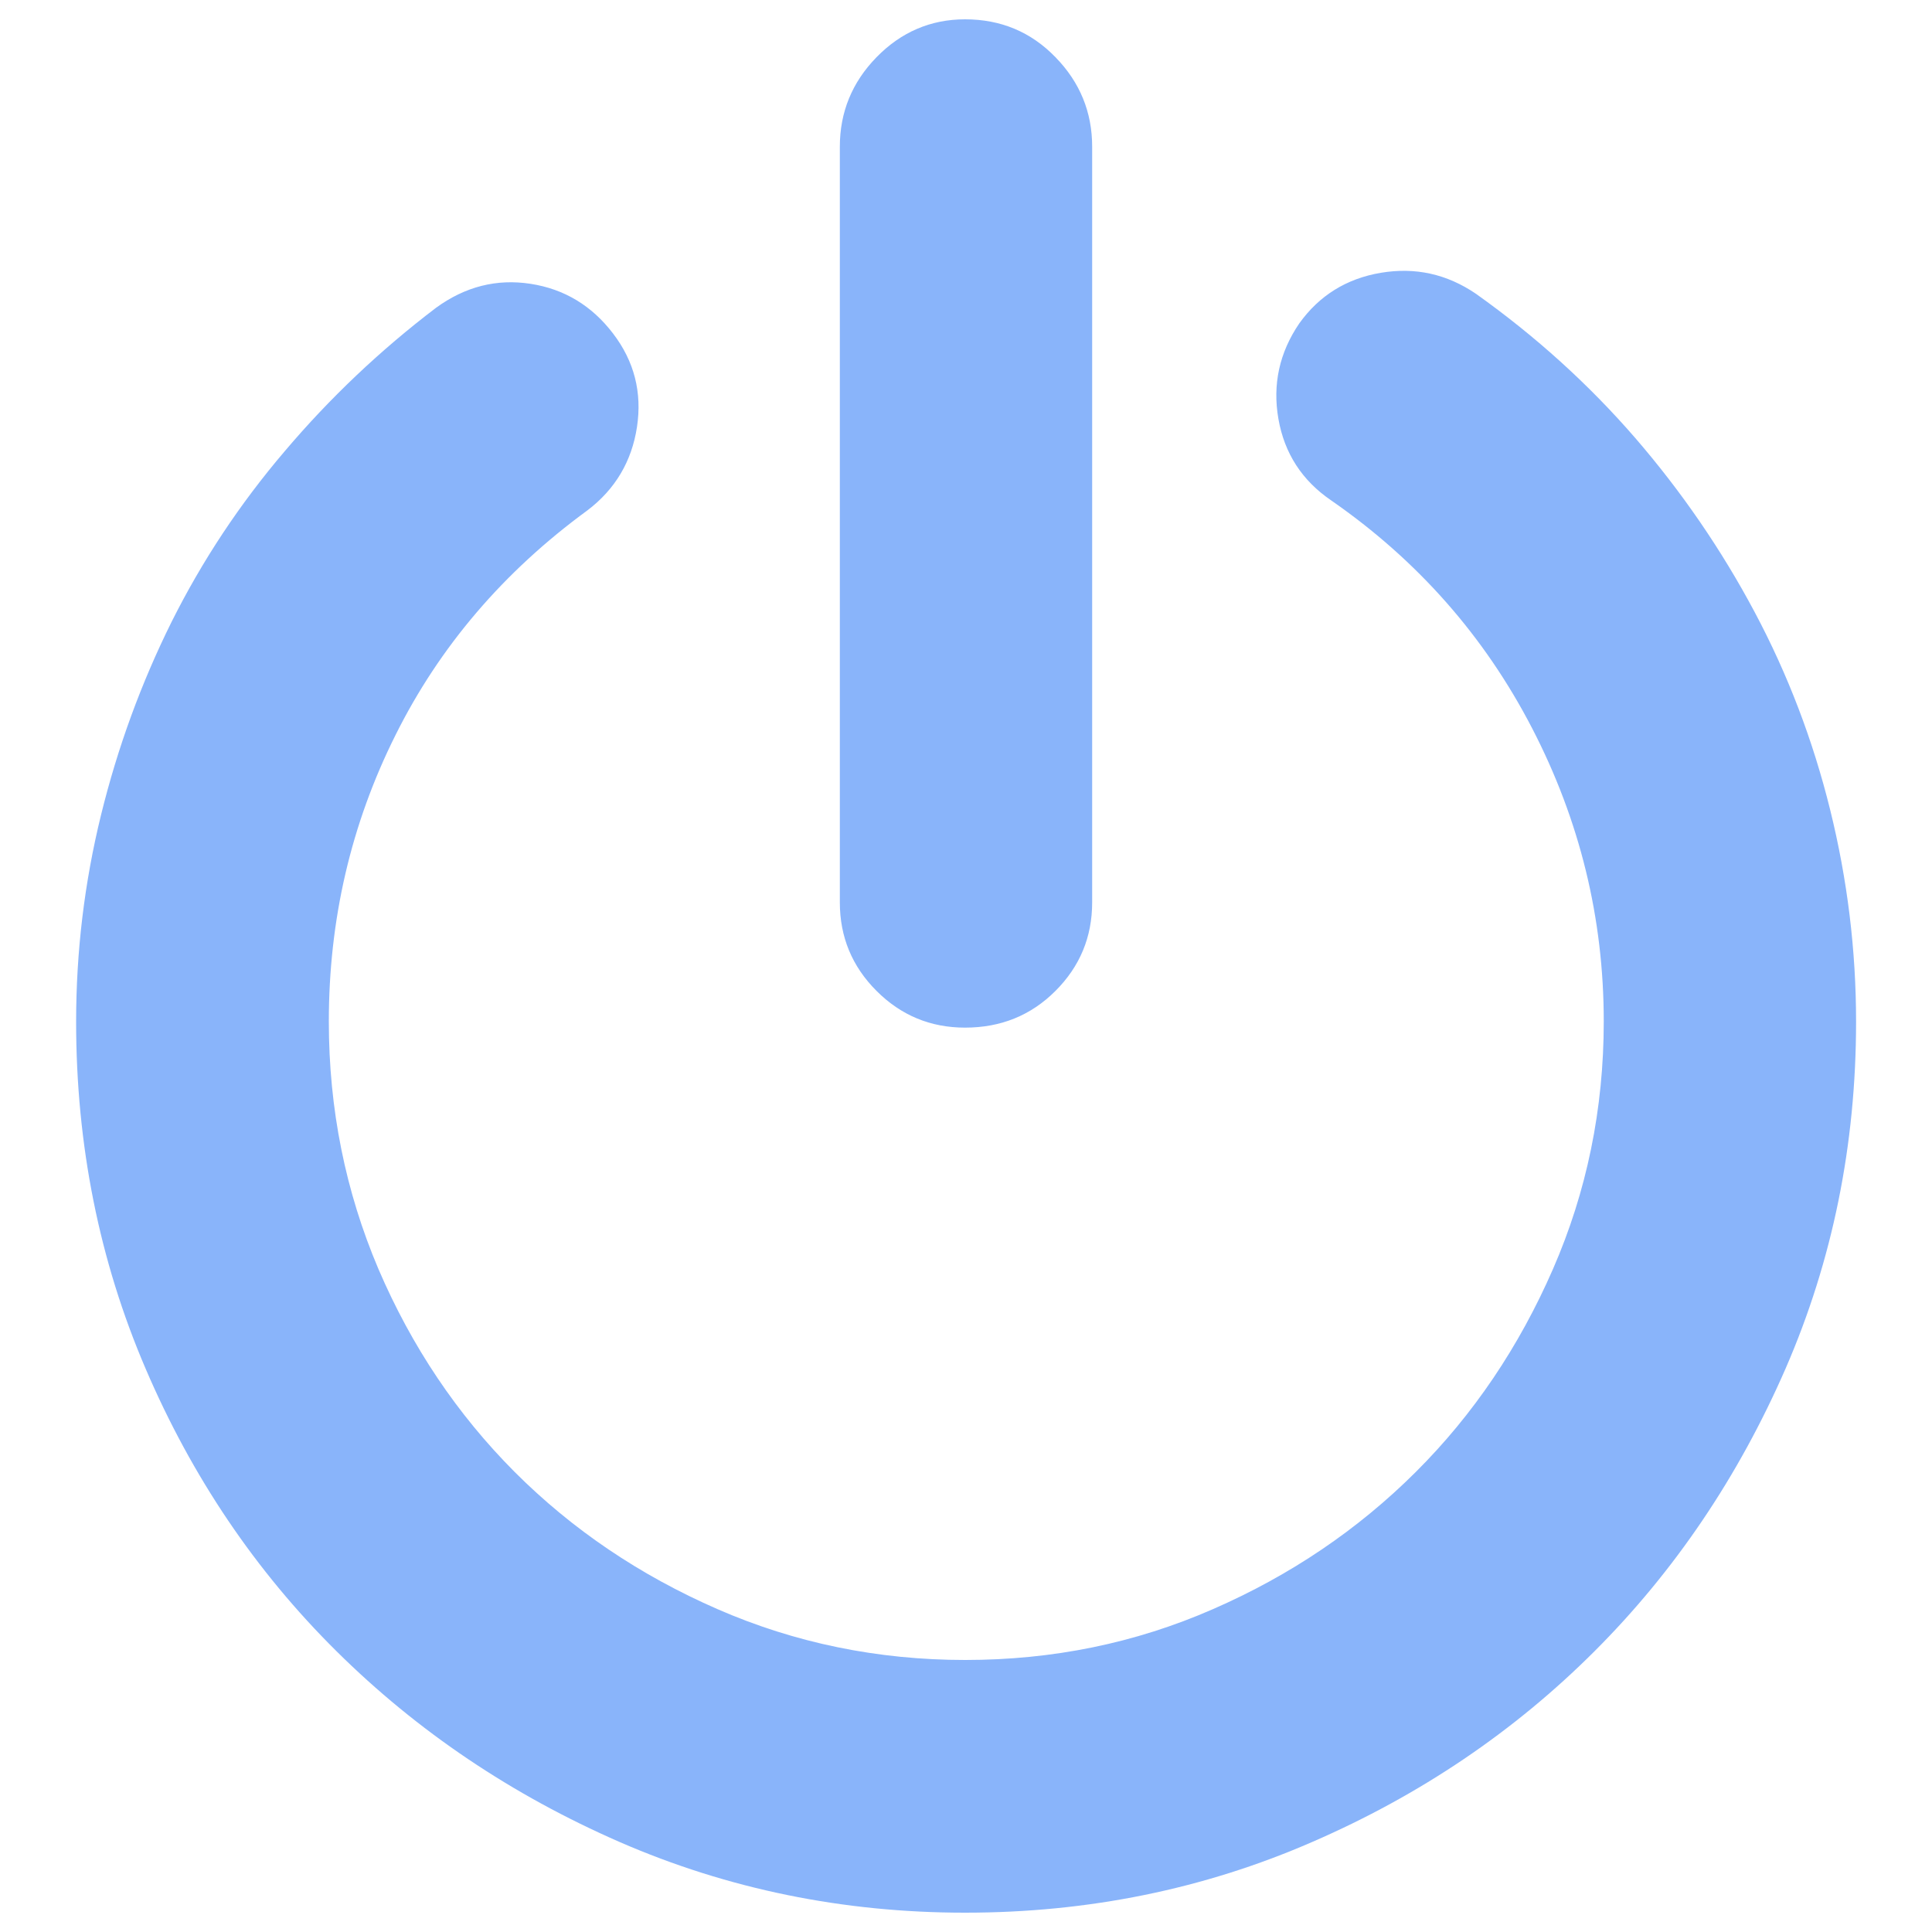
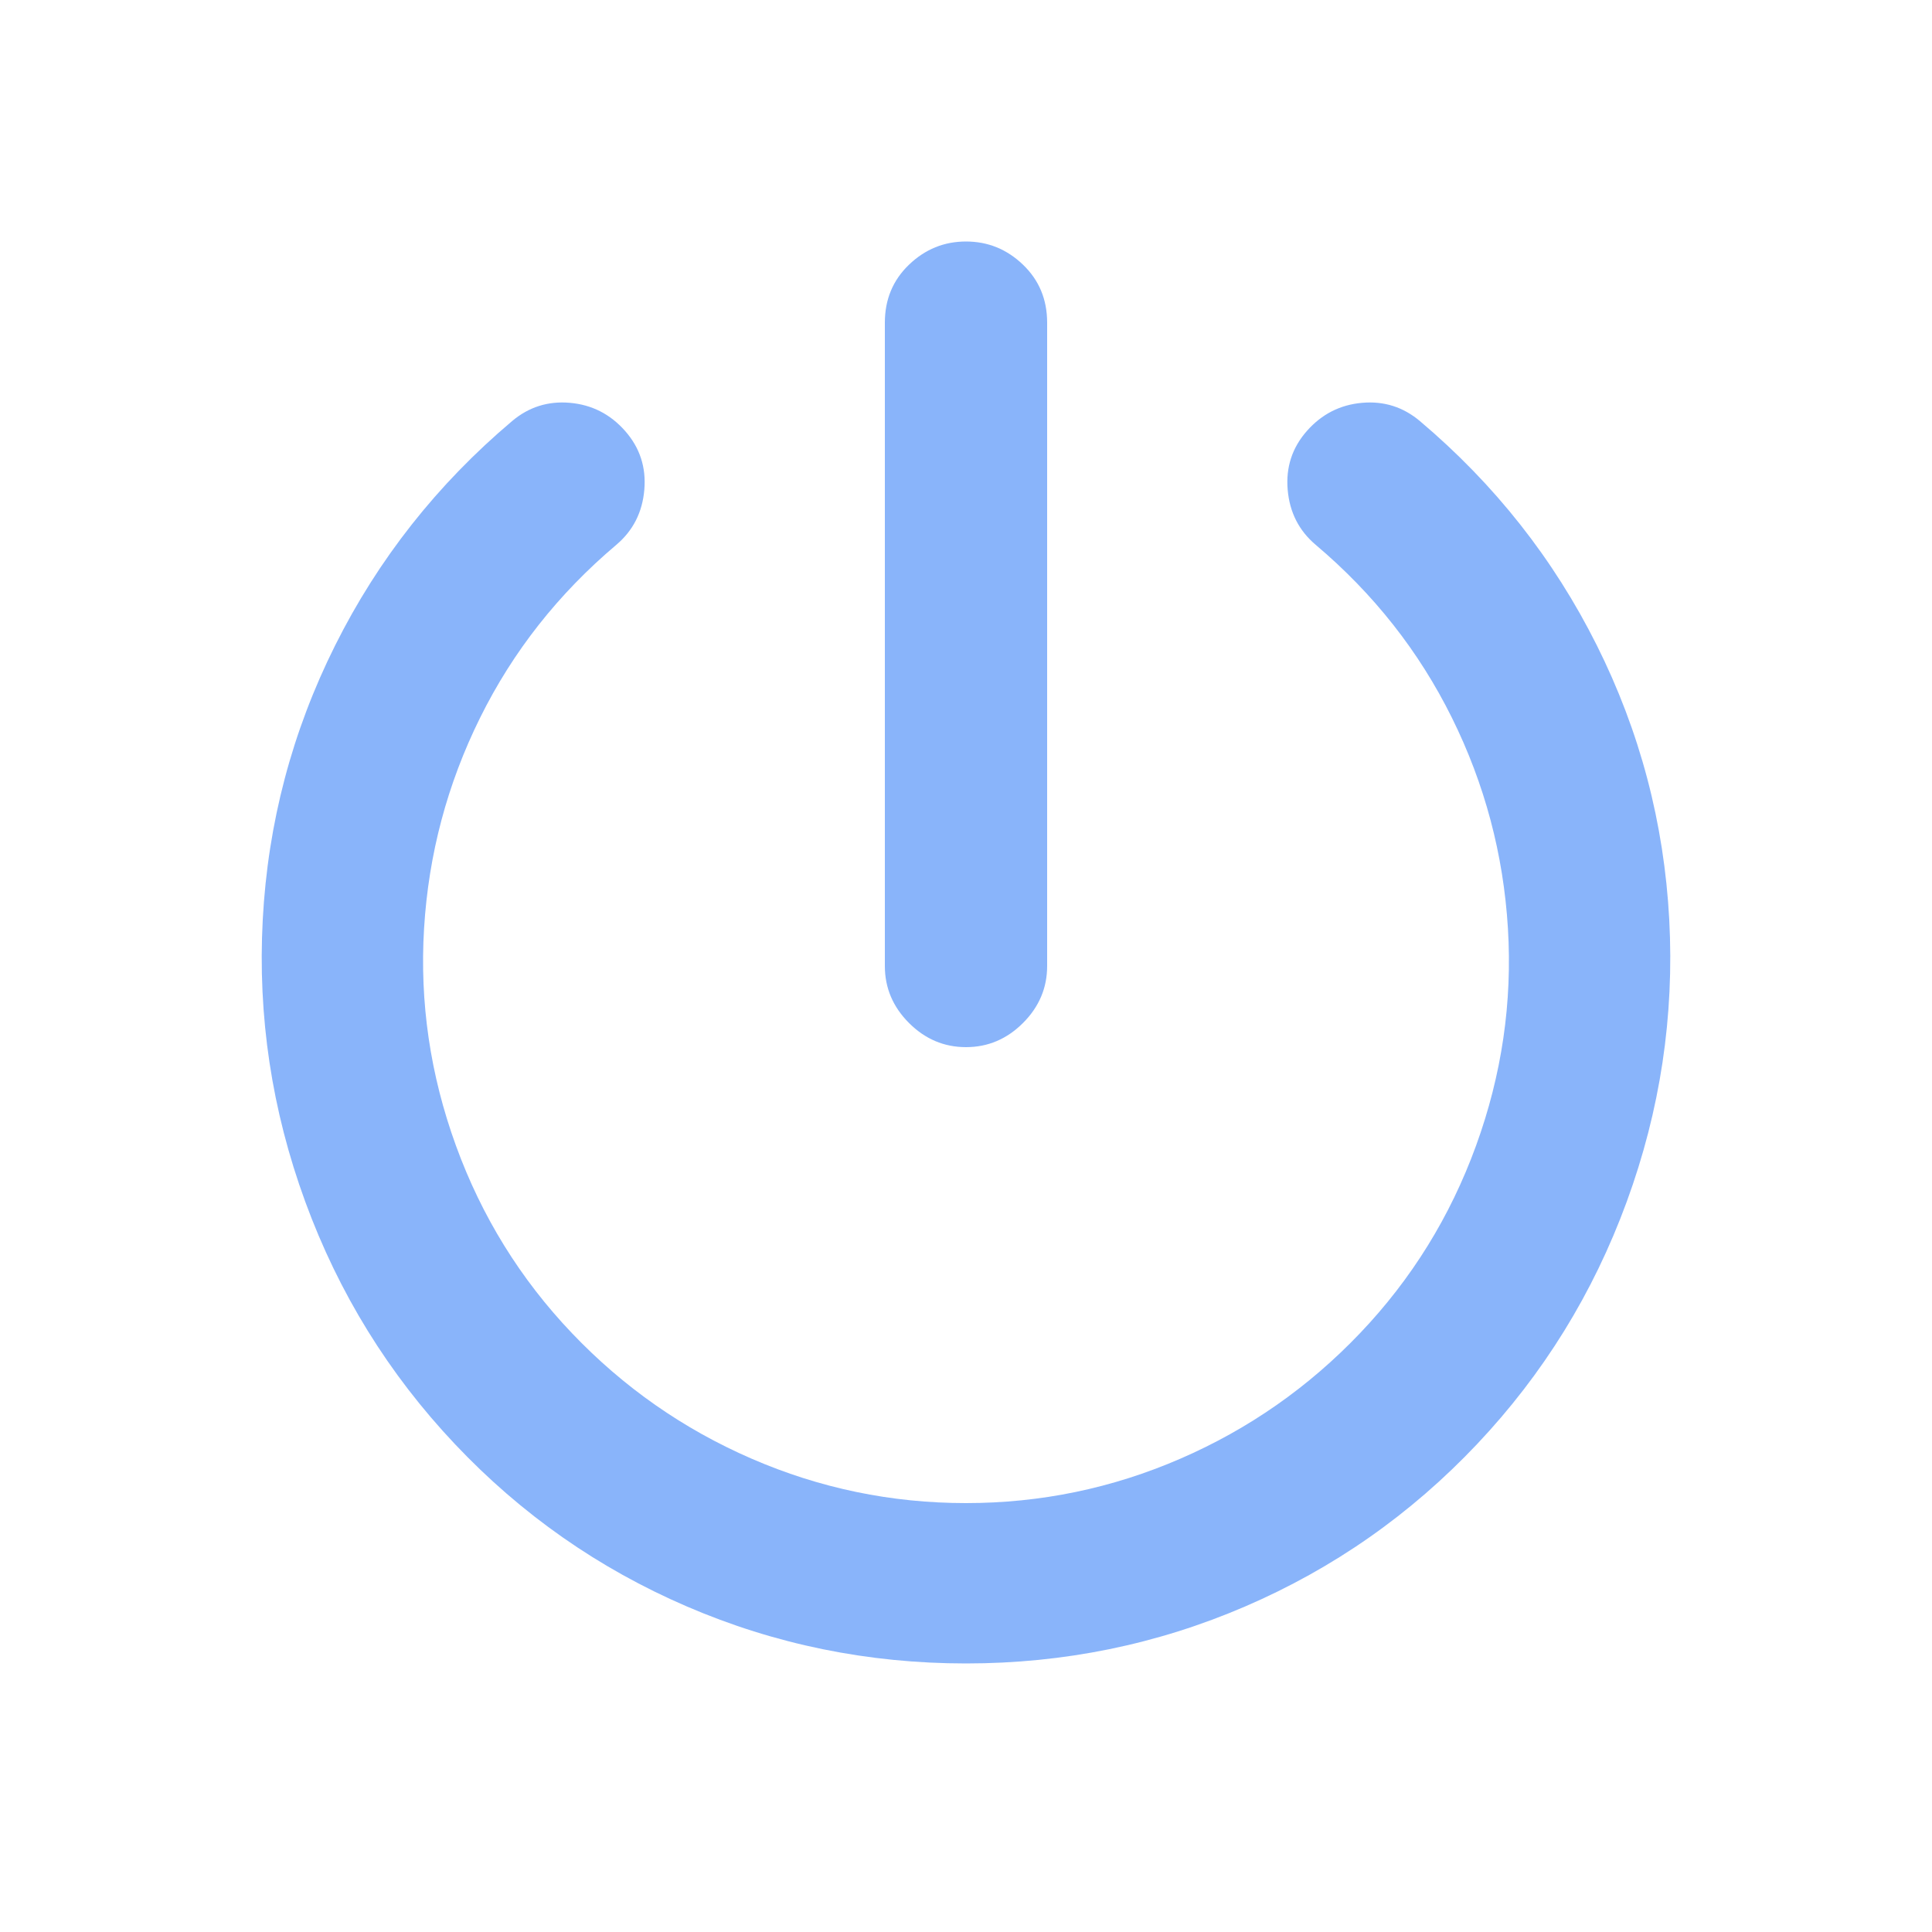
- <svg xmlns="http://www.w3.org/2000/svg" fill="#89b4fa" version="1.1" x="0px" y="0px" viewBox="0 0 1000 1000" enable-background="new 0 0 1000 1000" xml:space="preserve">
-   <g>
-     <path d="M764,152.1c30.9,22,58.3,46.8,82.4,74.6c24,27.8,44.6,57.8,61.8,90.1c17.2,32.3,30.2,66.4,39.1,102.4c8.9,36,13.4,72.6,13.4,109.6c0,63.8-12.2,123.7-36.5,179.6c-24.4,55.9-57.3,104.7-98.8,146.2c-41.5,41.5-90.2,74.5-146.2,98.8C623.2,977.8,563.3,990,499.5,990c-63.1,0-122.7-12.2-178.6-36.5c-55.9-24.4-104.8-57.3-146.7-98.8c-41.9-41.5-74.8-90.2-98.8-146.2c-24-55.9-36-115.8-36-179.6c0-36.4,4.3-72.1,12.9-107.1c8.6-35,20.8-68.3,36.5-99.9c15.8-31.6,35.3-61.1,58.7-88.5c23.3-27.5,49.4-52.2,78.2-74.1c15.1-11,31.4-15.1,48.9-12.4c17.5,2.7,31.7,11.3,42.7,25.7c11,14.4,15.1,30.5,12.4,48.4c-2.7,17.8-11.3,32.3-25.7,43.2c-43.2,31.6-76.4,70.3-99.3,116.3c-23,46-34.5,95.4-34.5,148.2c0,45.3,8.6,88,25.7,128.2c17.2,40.1,40.7,75.1,70.5,105c29.9,29.9,64.9,53.5,105,71c40.1,17.5,82.9,26.3,128.2,26.3c45.3,0,88-8.7,128.2-26.3c40.1-17.5,75.1-41.2,105-71s53.5-64.9,71-105c17.5-40.1,26.3-82.9,26.3-128.2c0-53.5-12.4-104.1-37.1-151.8c-24.7-47.7-59.4-87-104-117.9c-15.1-10.3-24.2-24.4-27.3-42.2c-3.1-17.8,0.5-34.3,10.8-49.4c10.3-14.4,24.4-23.2,42.2-26.2C732.5,138.2,748.9,141.8,764,152.1L764,152.1z M499.5,531.9c-17.8,0-33.1-6.3-45.8-19c-12.7-12.7-19-28-19-45.8V75.9c0-17.8,6.3-33.3,19-46.3c12.7-13,28-19.6,45.8-19.6c18.5,0,34.1,6.5,46.8,19.6c12.7,13,19,28.5,19,46.3v391.2c0,17.8-6.3,33.1-19,45.8C533.6,525.6,518,531.9,499.5,531.9L499.5,531.9z" />
-   </g>
+ <svg xmlns="http://www.w3.org/2000/svg" fill="#89b4fa" version="1.1" viewBox="0 0 1000 1000" enable-background="new 0 0 1000 1000">
+   <path transform="translate(0 900) scale(1 -1)" d="M265 682Q207 633 173.5 566Q140 499 136 424Q132 349 158 278Q184 207 235.5 152.5Q287 98 355.5 68.5Q424 39 500 39Q576 39 644.5 68.5Q713 98 764.5 152.5Q816 207 842 278Q868 349 864 424Q860 499 826.5 566Q793 633 735 682Q722 693 705 691.5Q688 690 676.5 677Q665 664 666.5 646.5Q668 629 681 618Q726 580 751.5 528.5Q777 477 780.5 419.5Q784 362 764 307Q744 252 704 210Q664 168 611 145Q558 122 500 122Q442 122 389 145Q336 168 296 210Q256 252 236 307Q216 362 219.5 419.5Q223 477 248.5 528.5Q274 580 319 618Q332 629 333.5 646.5Q335 664 323.5 677Q312 690 295 691.5Q278 693 265 682ZM500 775Q483 775 470.5 763Q458 751 458 733V400Q458 383 470.5 370.5Q483 358 500 358Q517 358 529.5 370.5Q542 383 542 400V733Q542 751 529.5 763Q517 775 500 775Z" />
</svg>
